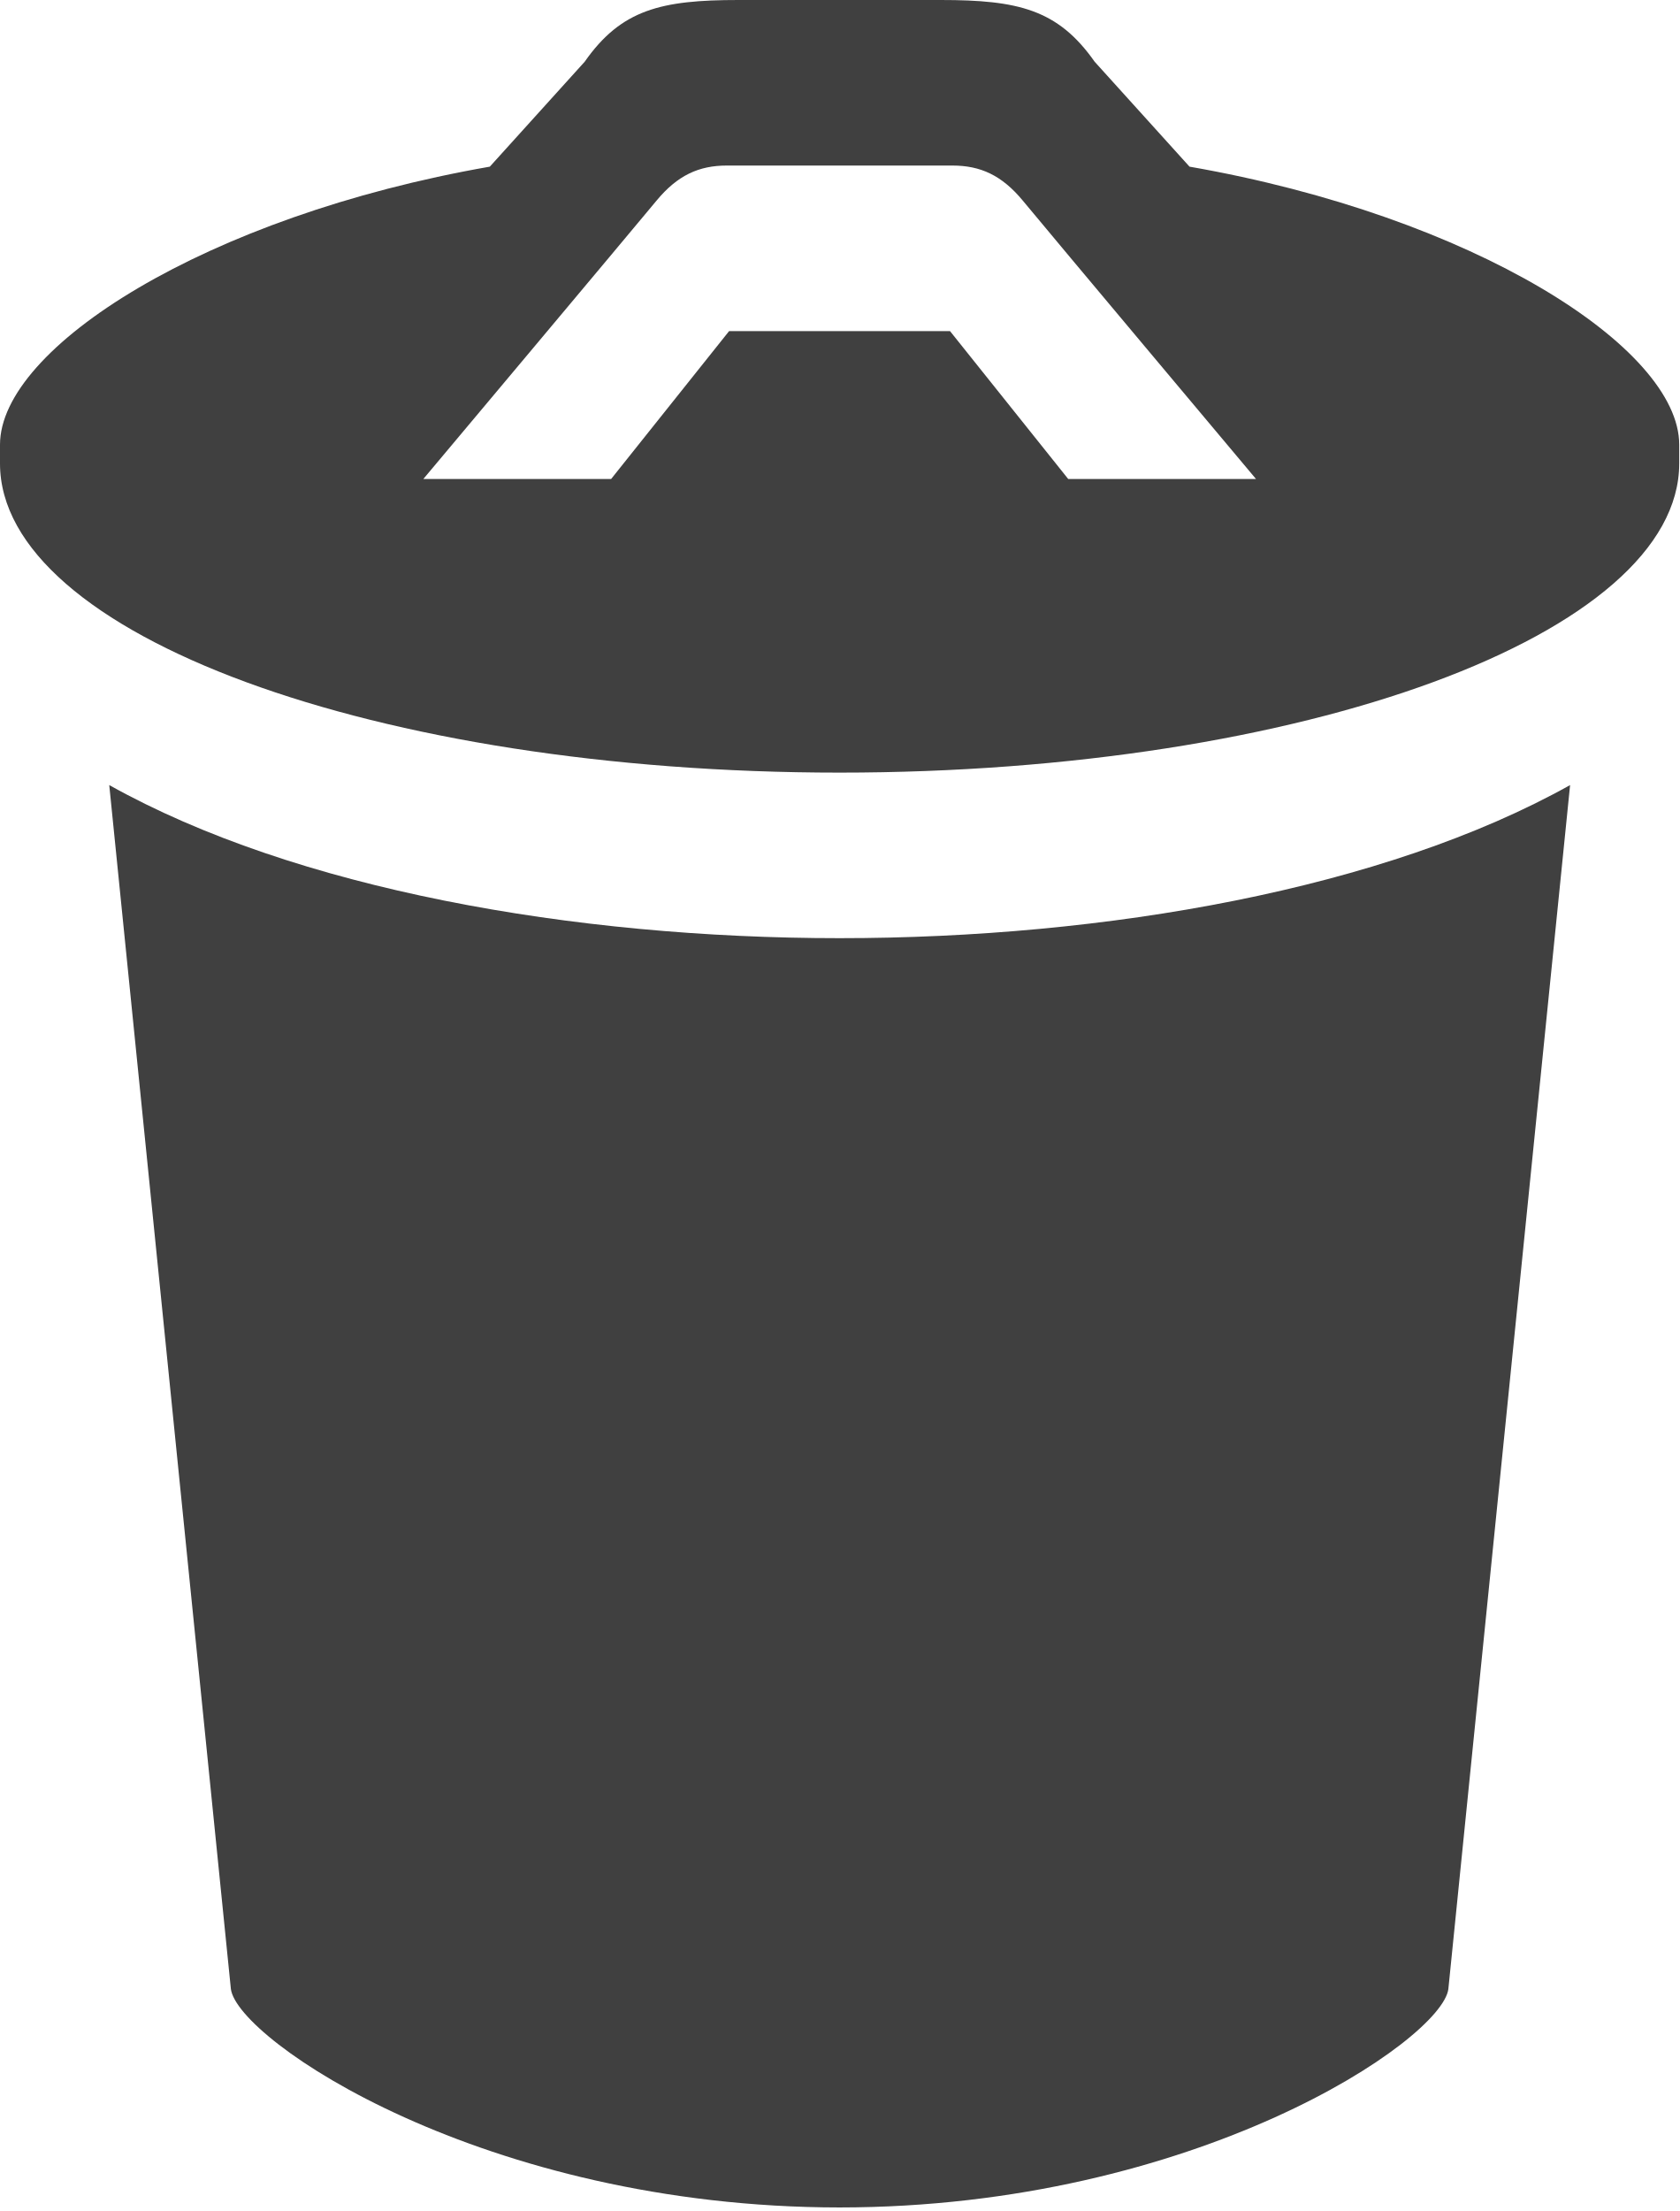
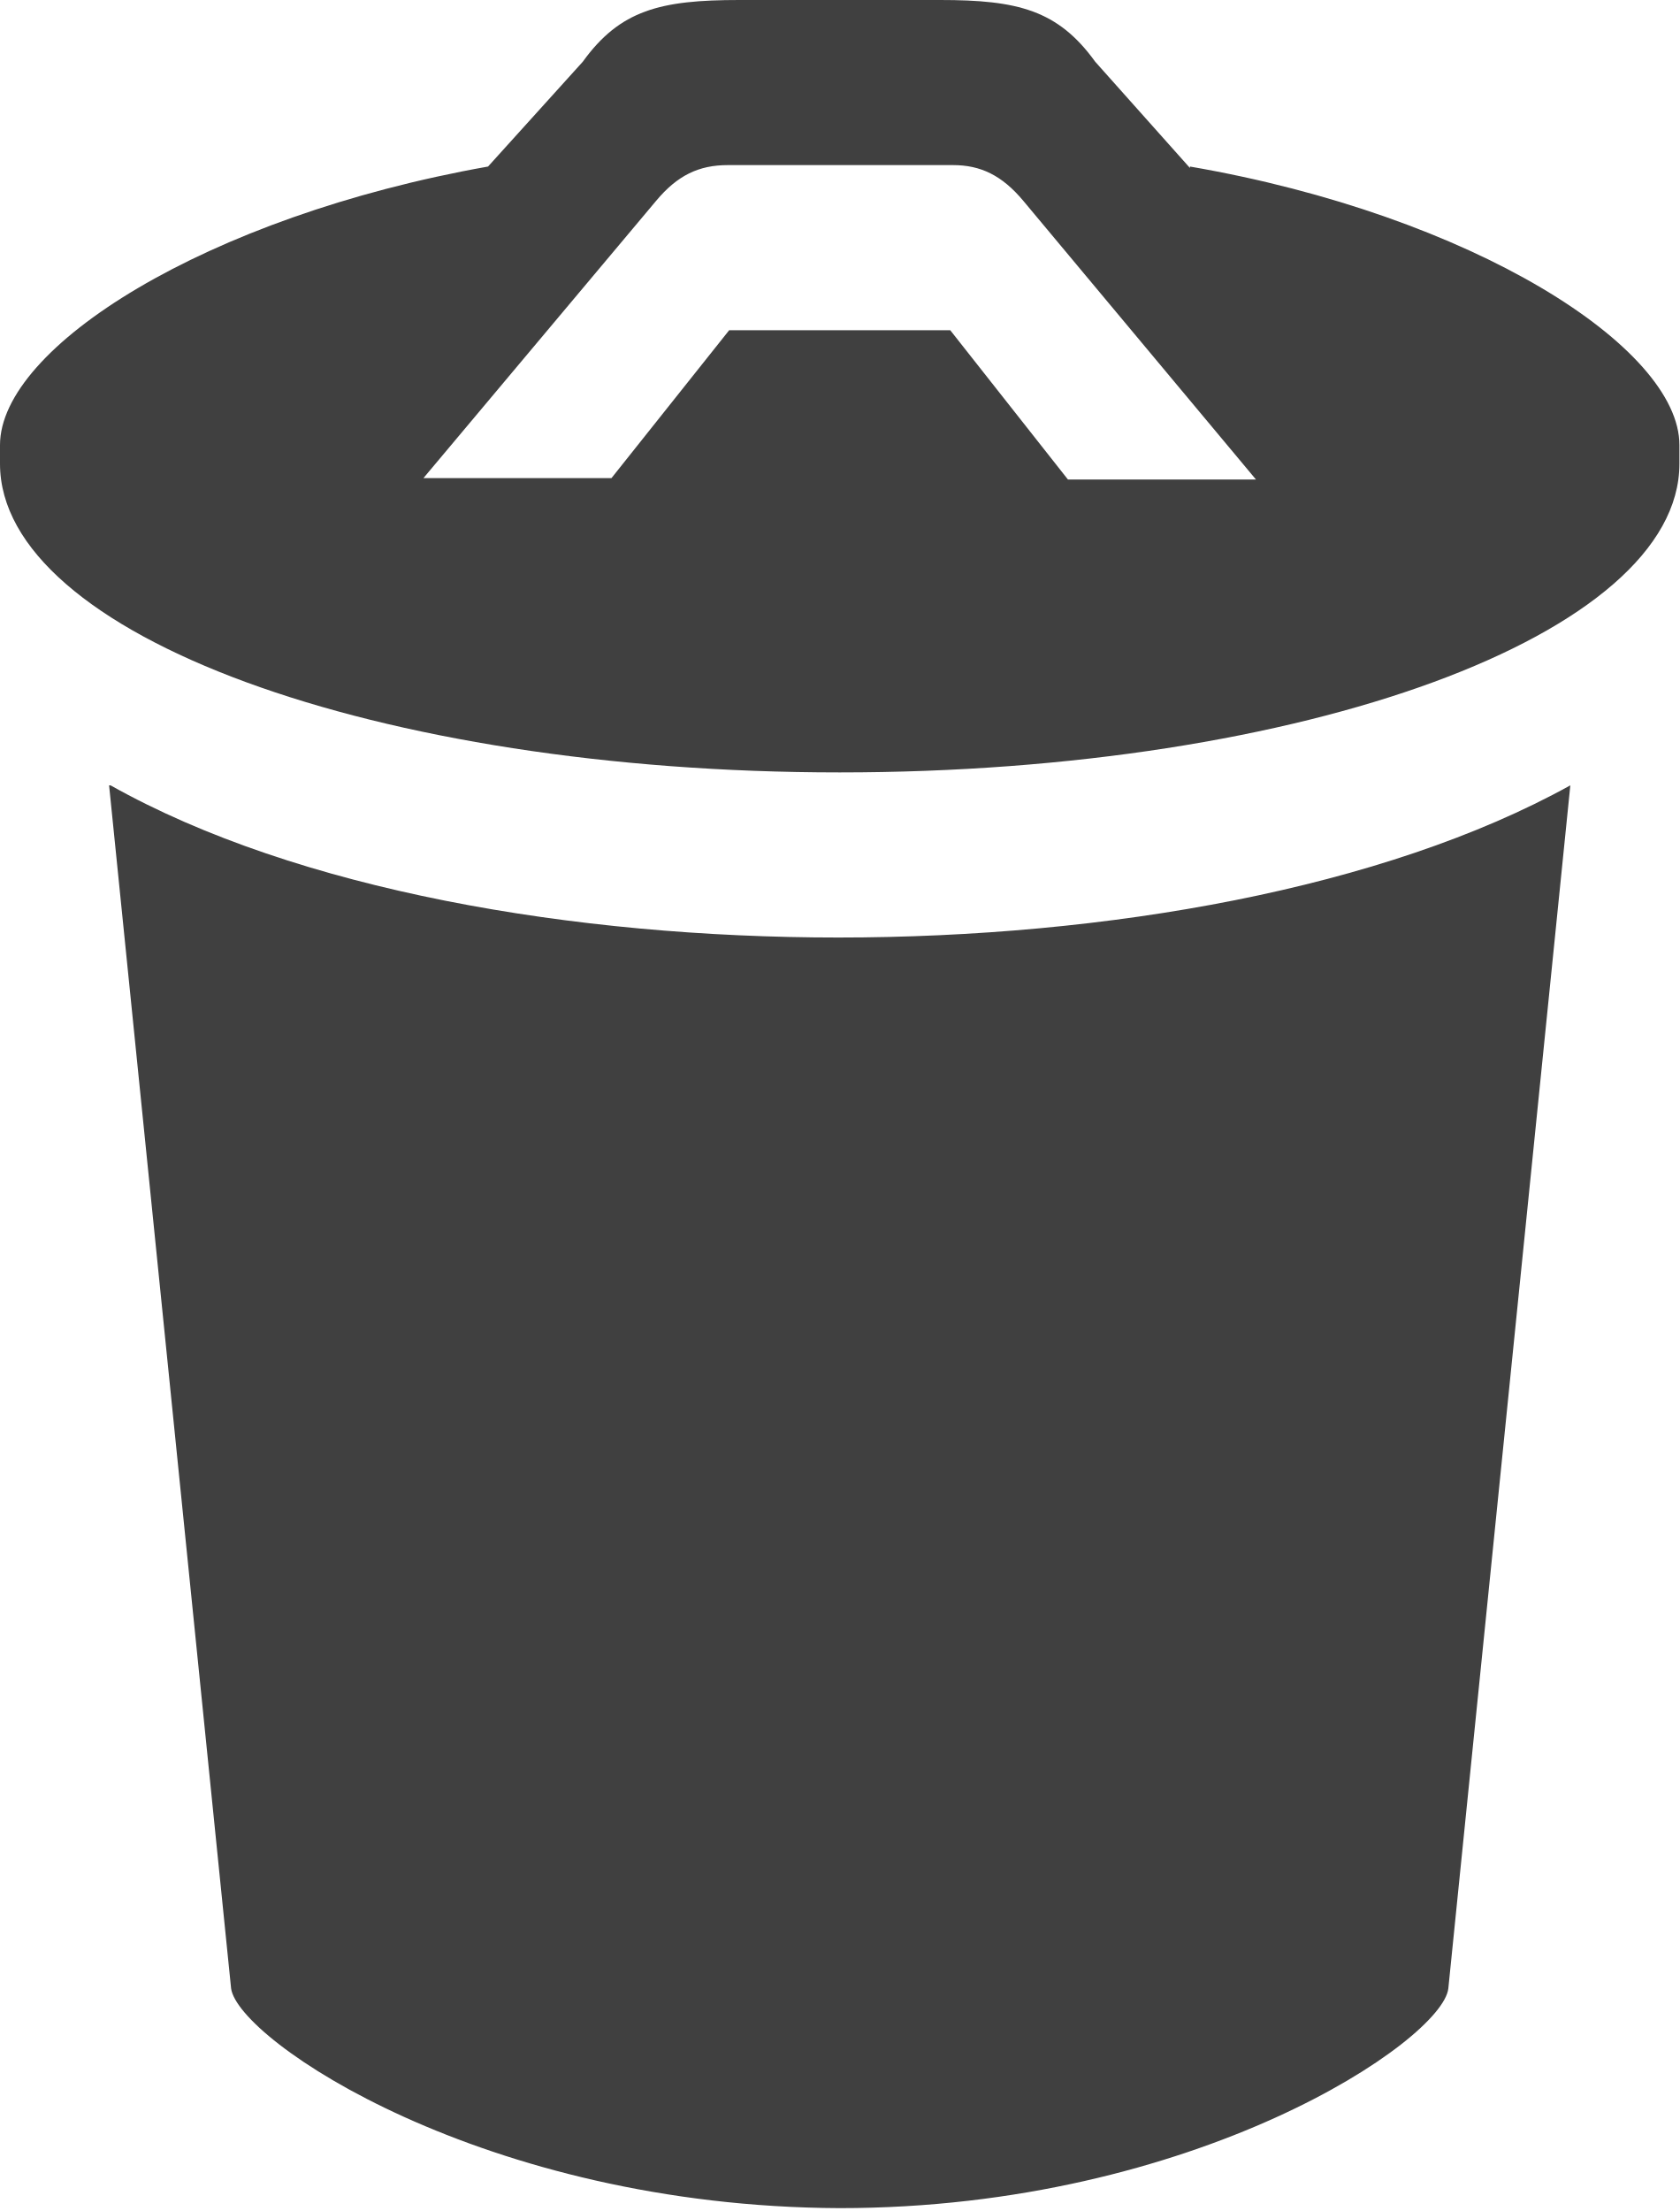
- <svg xmlns="http://www.w3.org/2000/svg" width="117" height="154" viewBox="0 0 117 154" fill="none">
-   <path d="M7.611 54.682L16.085 138.54C16.554 142.084 33.685 153.738 58.489 153.753C83.309 153.738 100.44 142.084 100.902 138.54L109.383 54.682C96.423 61.924 77.052 65.345 58.489 65.345C39.942 65.345 20.564 61.924 7.611 54.682ZM82.87 11.608L76.259 4.297C73.704 0.661 70.934 0 65.539 0H51.447C46.06 0 43.282 0.661 40.735 4.297L34.124 11.608C14.345 15.06 0 24.216 0 30.974V32.281C0 44.173 26.189 53.814 58.489 53.814C90.797 53.814 116.986 44.173 116.986 32.281V30.974C116.986 24.216 102.649 15.06 82.87 11.608ZM74.42 33.364L66.185 23.063H50.793L42.574 33.364H29.491C29.491 33.364 43.821 16.29 45.737 13.976C47.199 12.208 48.692 11.531 50.632 11.531H66.355C68.302 11.531 69.795 12.208 71.257 13.976C73.165 16.29 87.503 33.364 87.503 33.364H74.42Z" fill="#404040" />
+ <svg xmlns="http://www.w3.org/2000/svg" width="117" height="154" fill="none">
+   <path fill="#404040" d="M7.6 54.7l8.5 83.8c.5 3.6 17.6 15.2 42.4 15.3 24.8 0 42-11.7 42.4-15.3l8.5-83.8c-13 7.2-32.3 10.6-51 10.6C40 65.3 20.7 62 7.7 54.7zm75.3-43l-6.6-7.4C73.7.7 70.9 0 65.5 0h-14C46 0 43.2.7 40.6 4.3l-6.6 7.3C14.3 15.1 0 24.2 0 31v1.3c0 11.9 26.2 21.5 58.5 21.5S117 44.2 117 32.3V31c0-6.8-14.4-16-34.1-19.4zm-8.5 21.7L66.2 23H50.8l-8.2 10.3H29.5L45.7 14c1.5-1.8 3-2.5 5-2.5h15.7c1.9 0 3.4.7 4.9 2.5l16.2 19.4h-13z" />
</svg>
